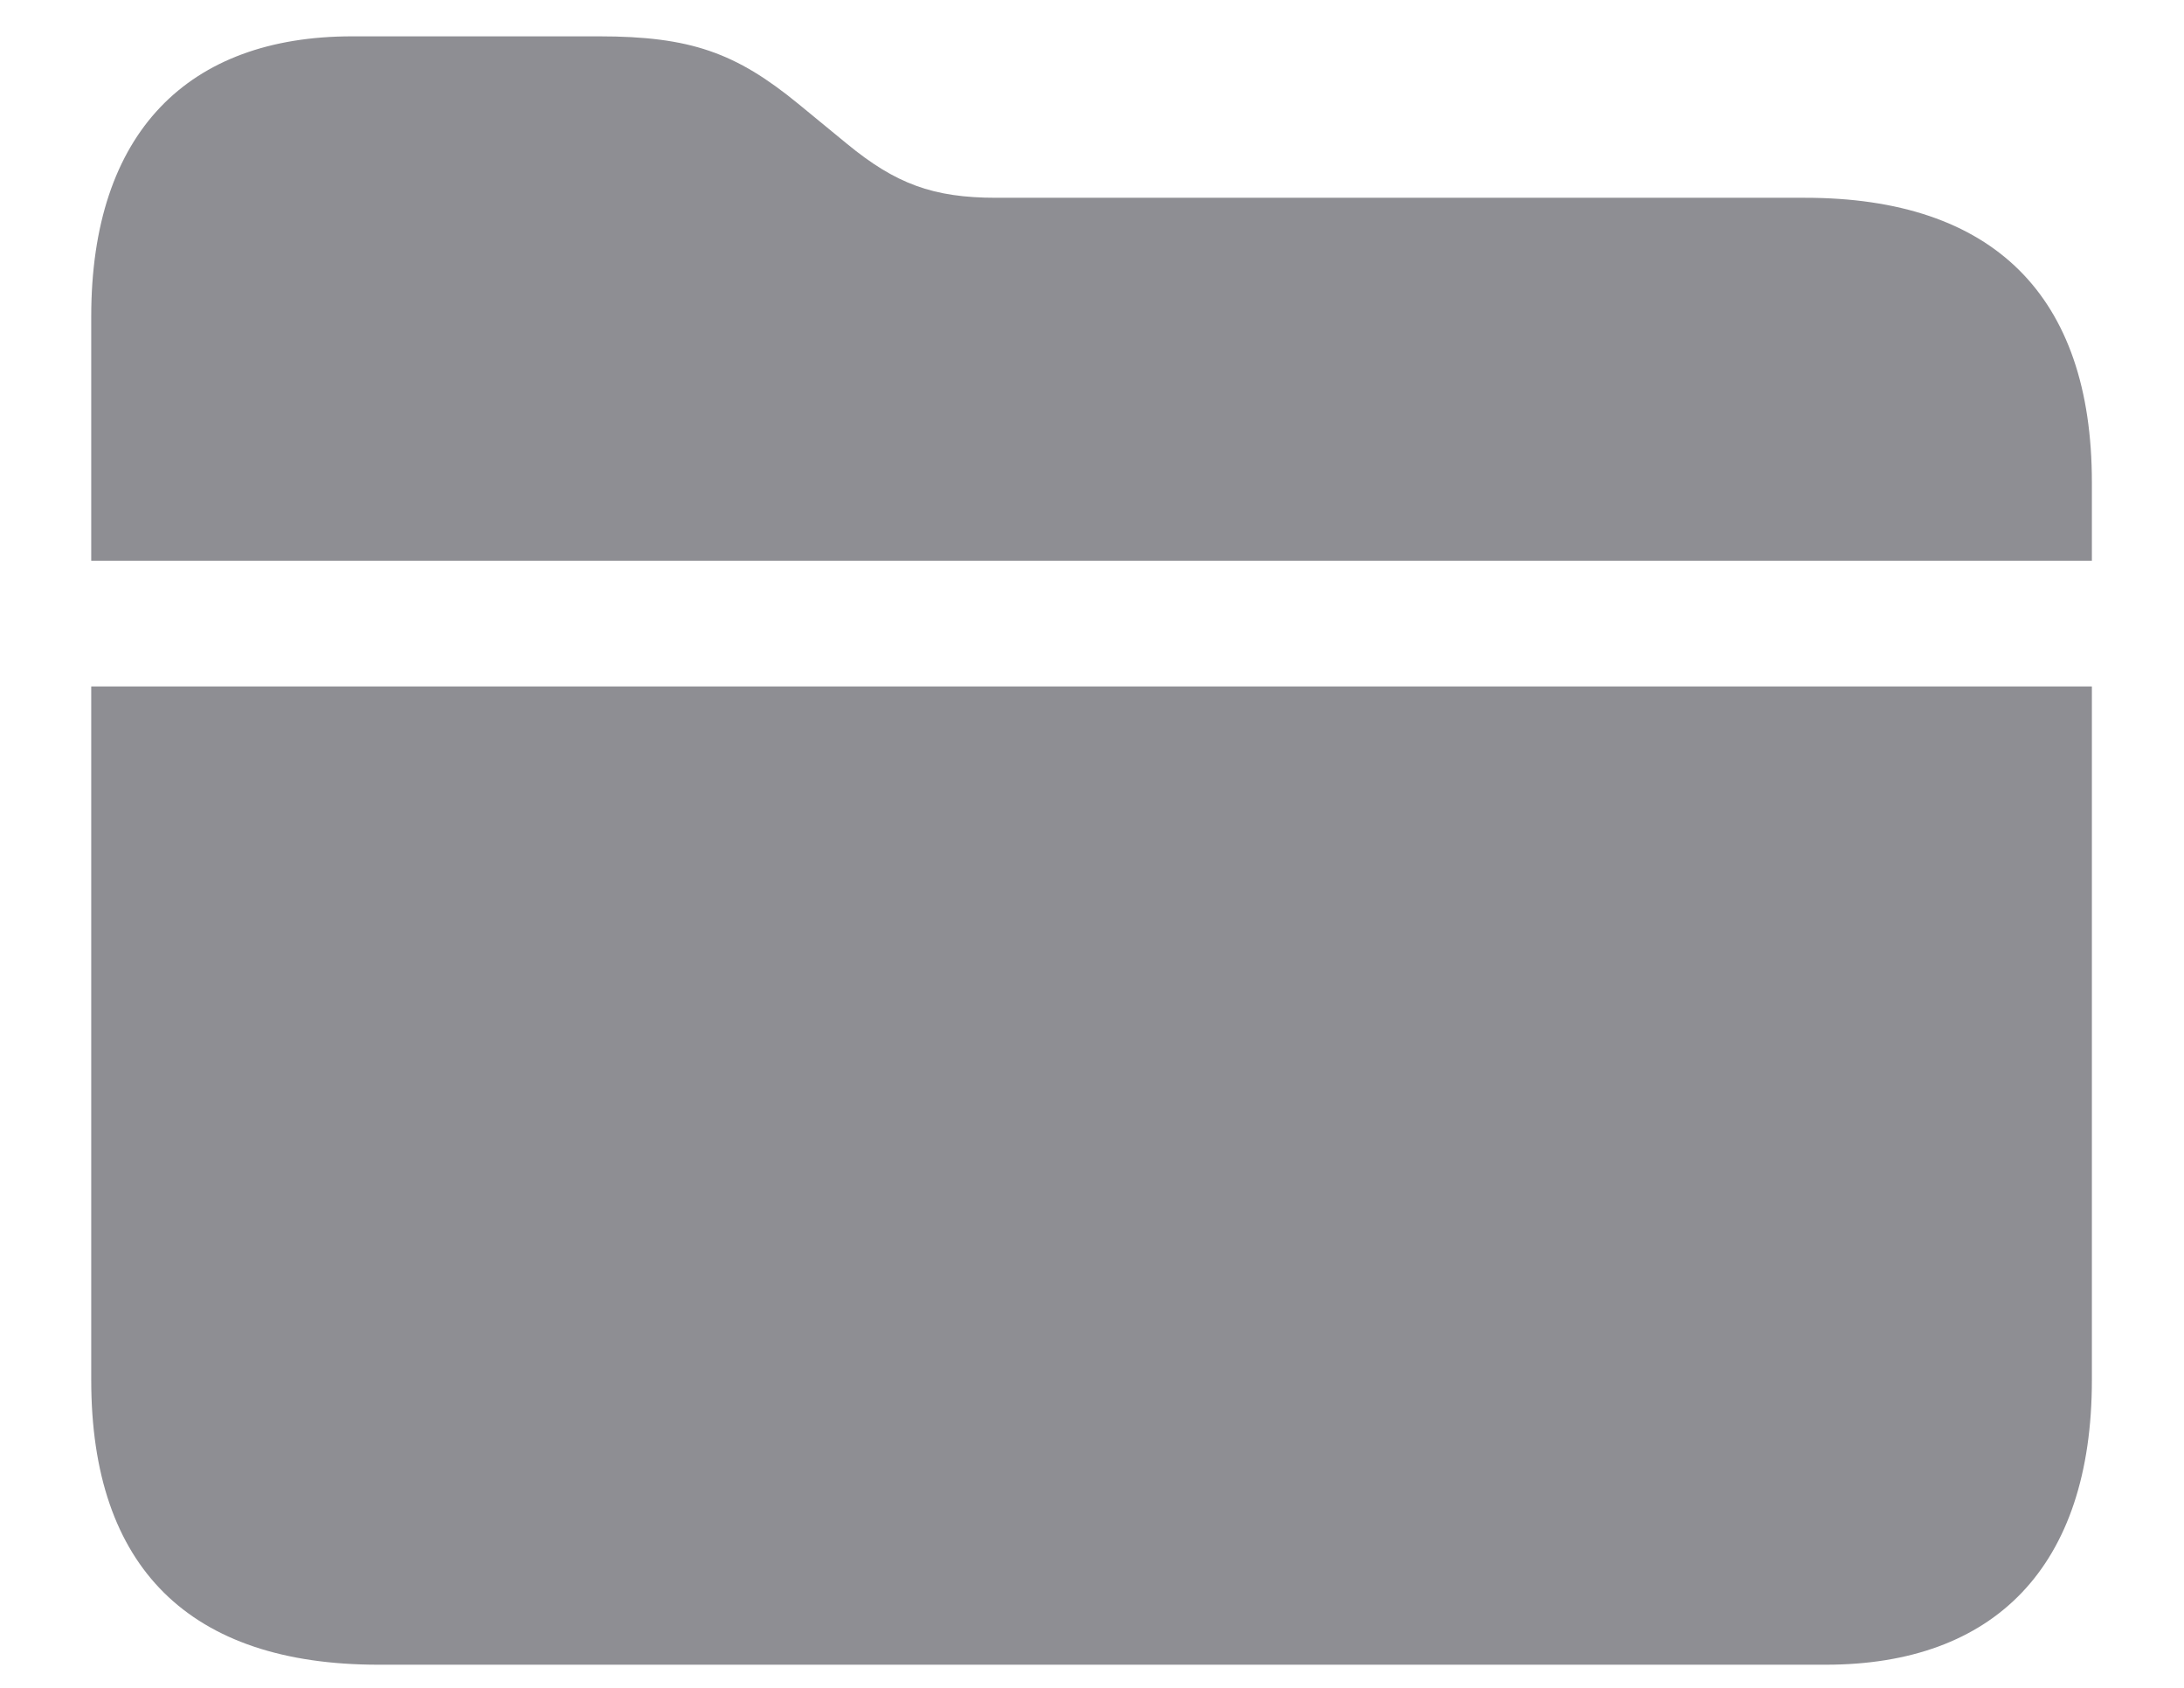
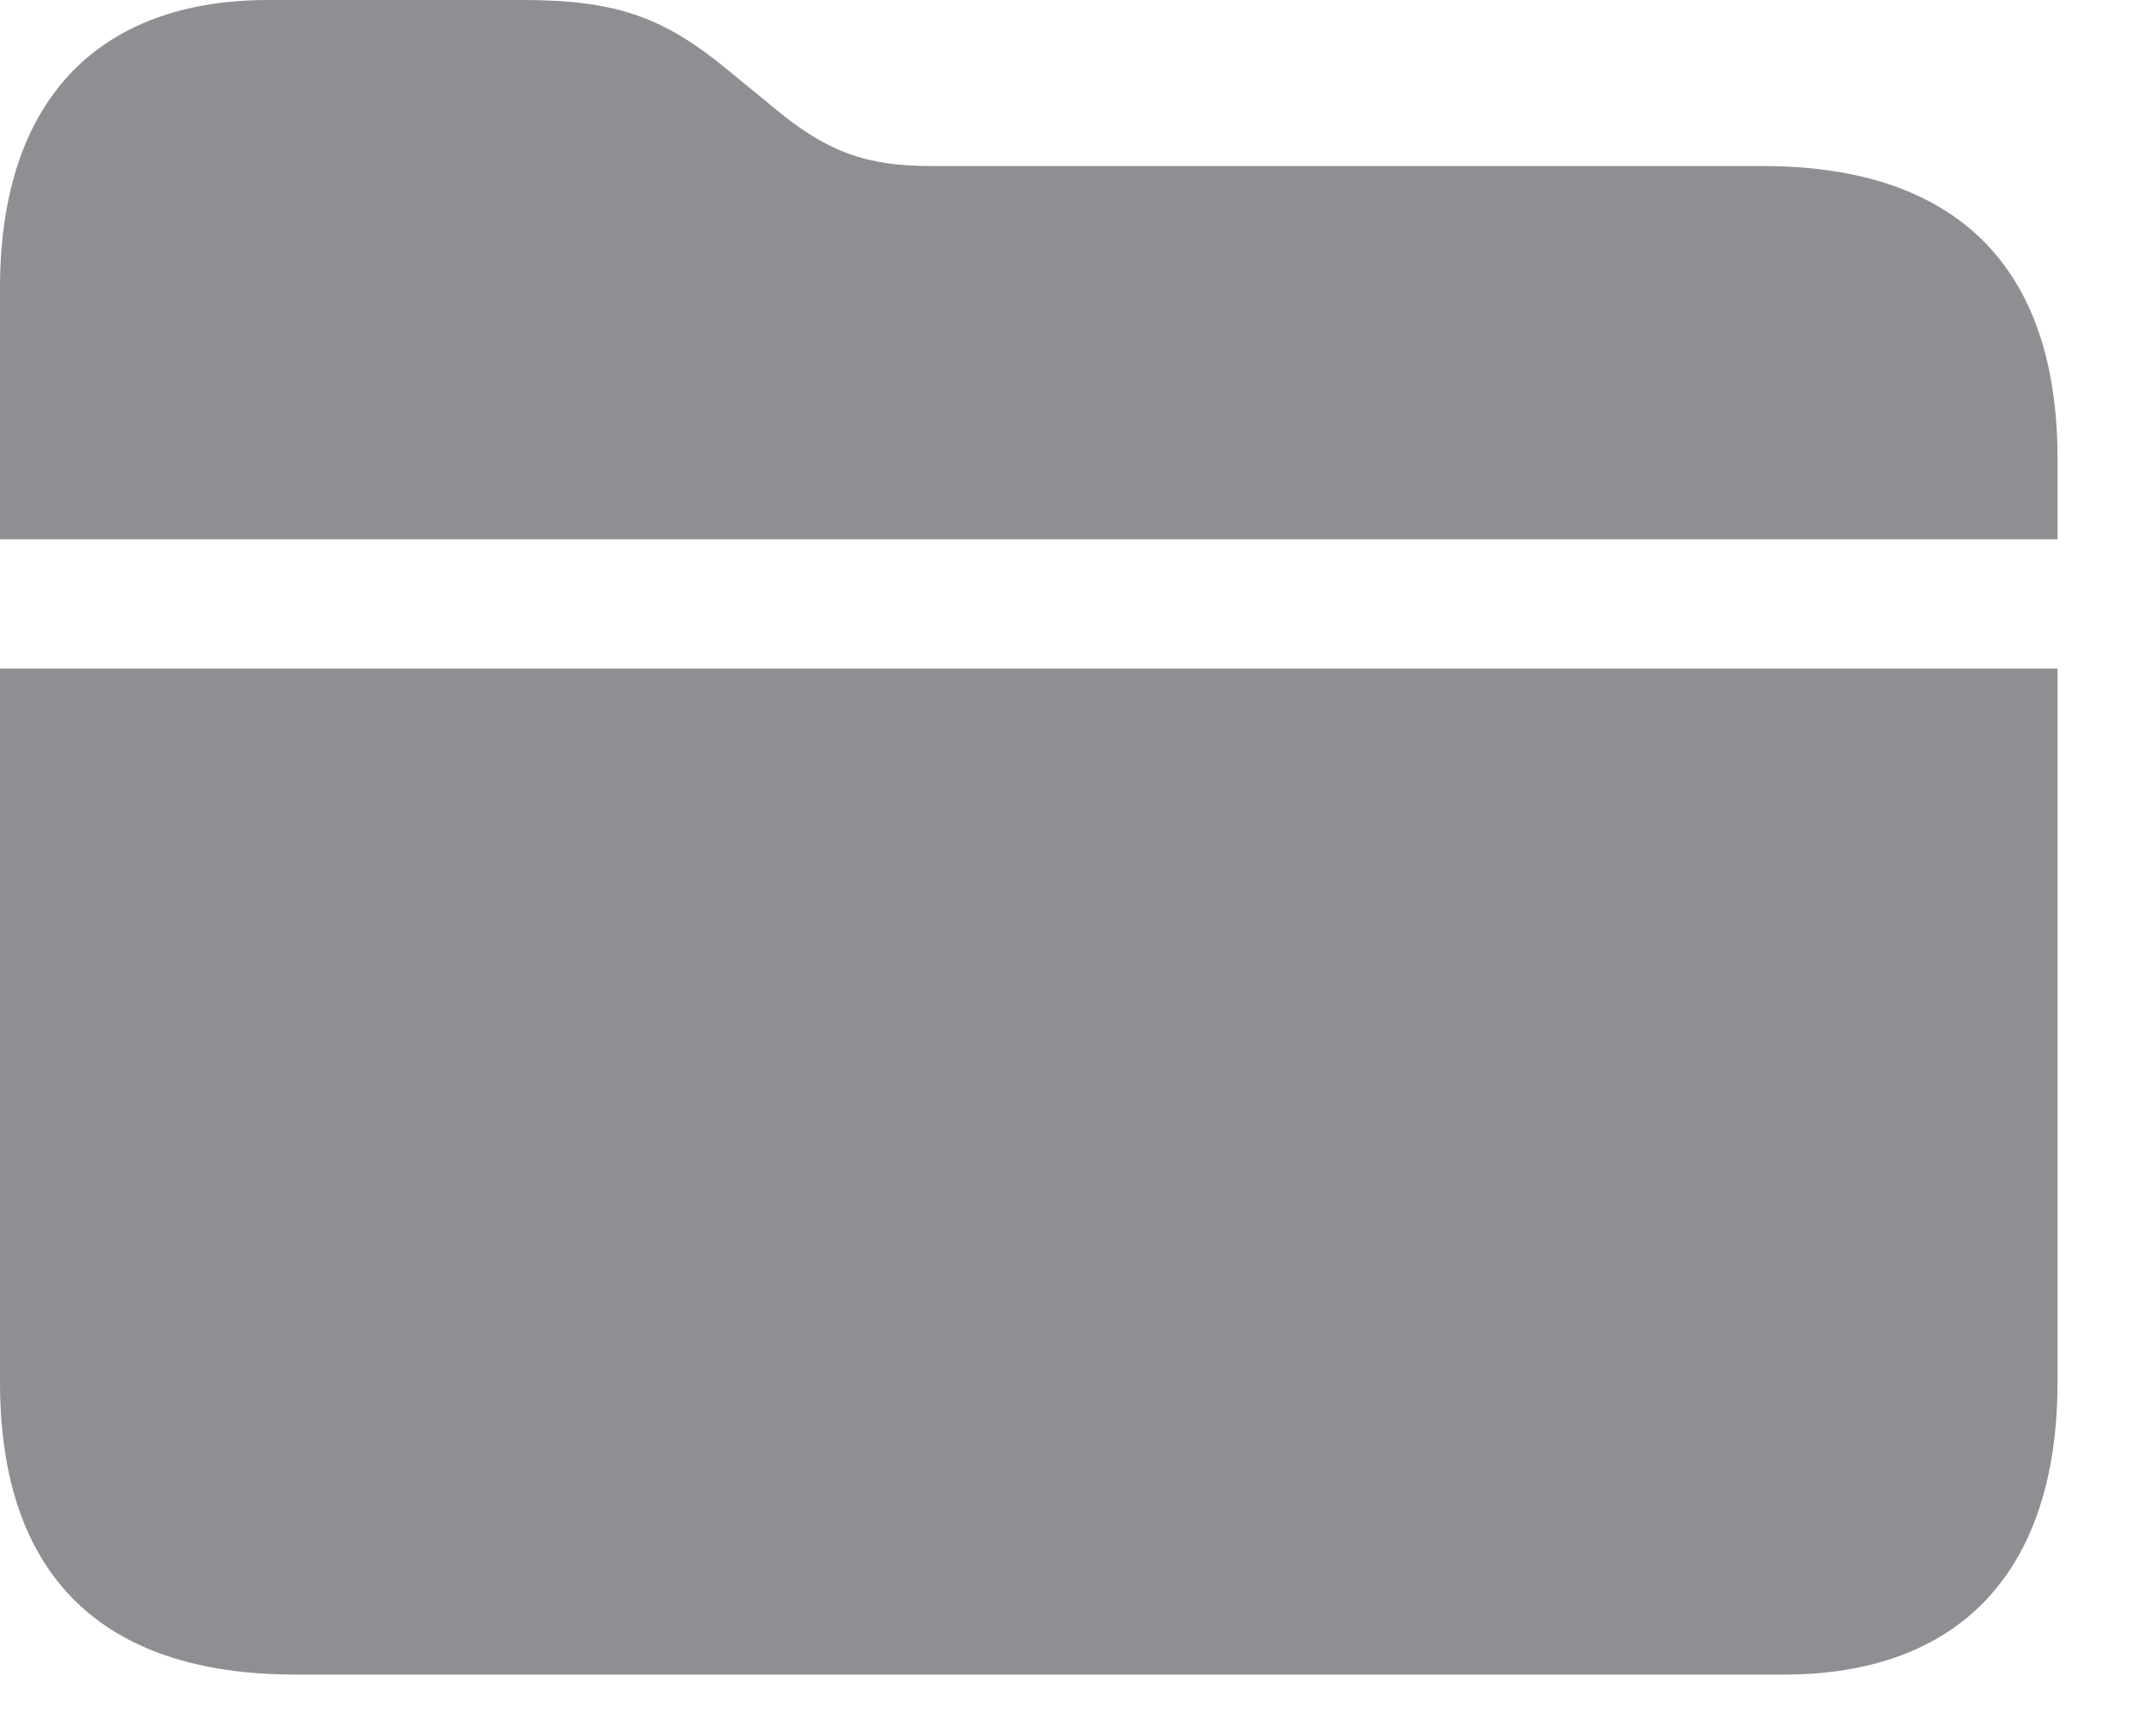
- <svg xmlns="http://www.w3.org/2000/svg" width="22" height="17" viewBox="0 0 22 17" fill="none">
-   <path d="M18.181 1.992H10.033C9.4 1.992 9.022 1.852 8.53 1.447L8.038 1.043C7.414 0.533 6.957 0.366 6.034 0.366H3.547C1.895 0.366 0.919 1.333 0.919 3.188V5.648H21.072V4.857C21.072 2.977 20.079 1.992 18.181 1.992ZM3.811 16.767H18.392C20.088 16.767 21.072 15.782 21.072 13.901V6.914H0.919V13.901C0.919 15.791 1.912 16.767 3.811 16.767Z" fill="#8E8E93" />
+ <svg xmlns="http://www.w3.org/2000/svg" width="21" height="17" viewBox="0 0 21 17" fill="none">
+   <path d="M17.262 1.626H9.114C8.481 1.626 8.104 1.485 7.611 1.081L7.119 0.677C6.495 0.167 6.038 0 5.115 0H2.628C0.976 0 0 0.967 0 2.821V5.282H20.153V4.491C20.153 2.61 19.16 1.626 17.262 1.626ZM2.892 16.4H17.473C19.169 16.4 20.153 15.416 20.153 13.535V6.548H0V13.535C0 15.425 0.993 16.4 2.892 16.4Z" fill="#8E8E93" />
</svg>
